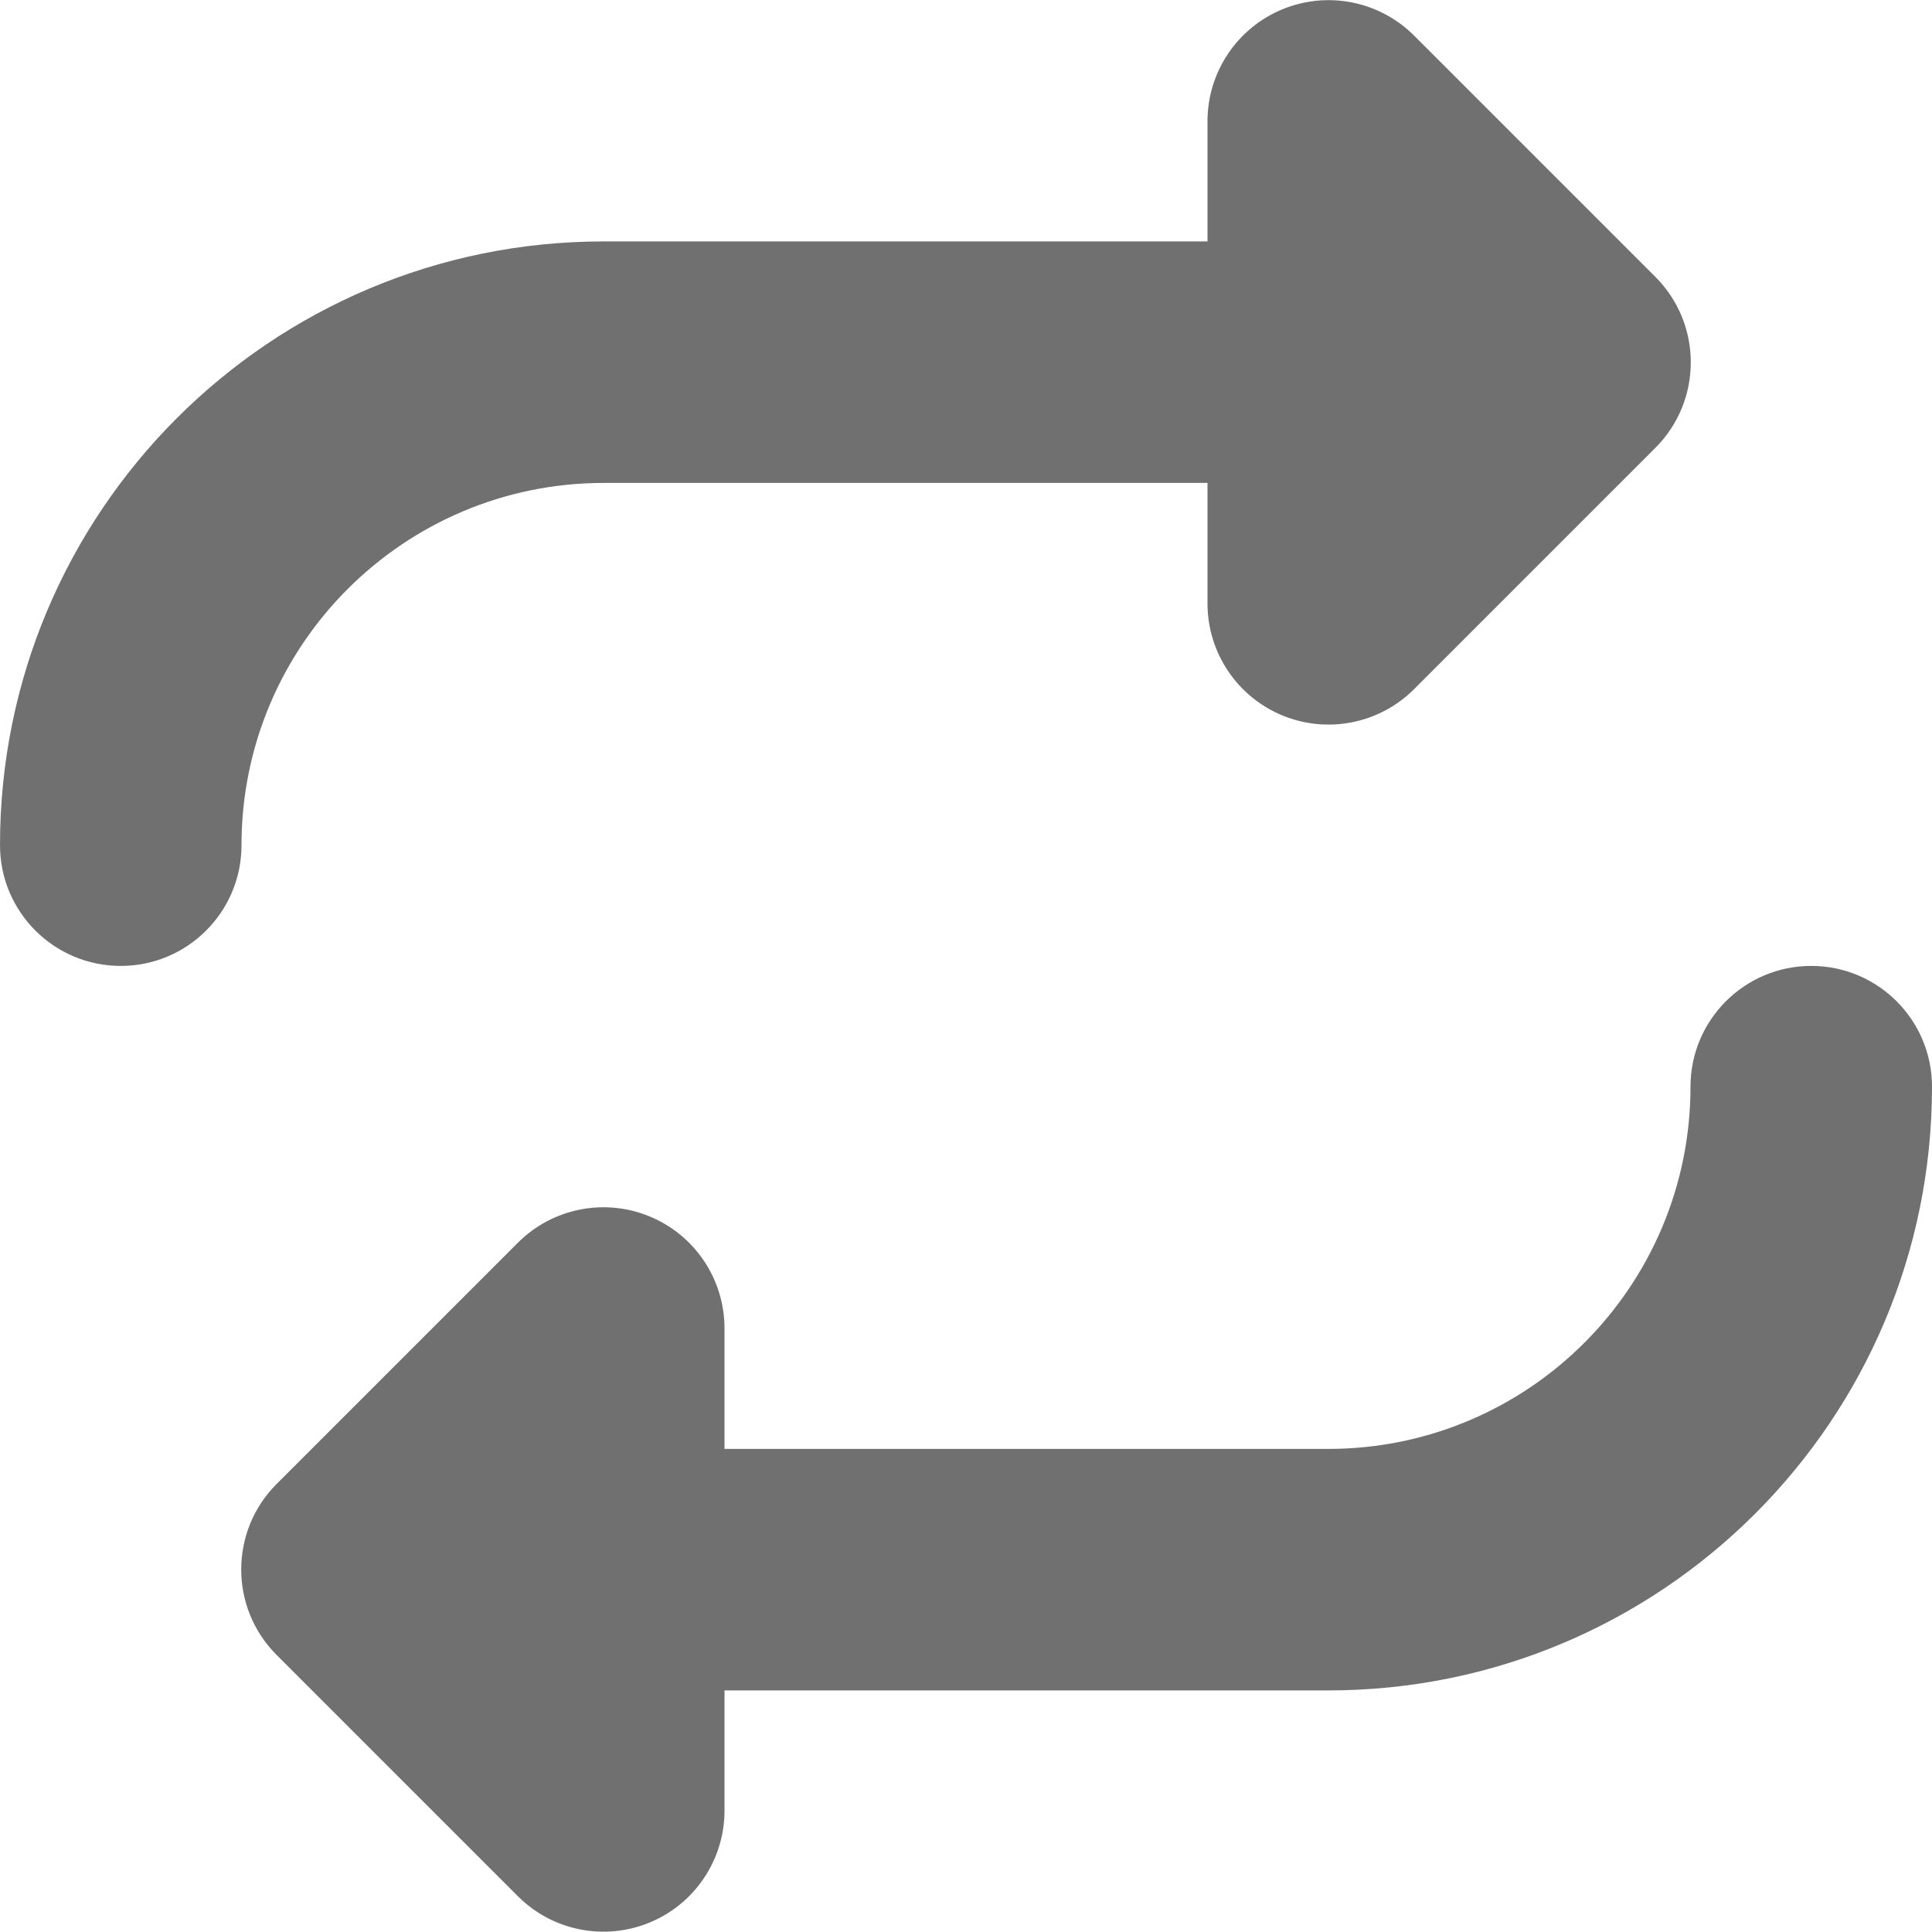
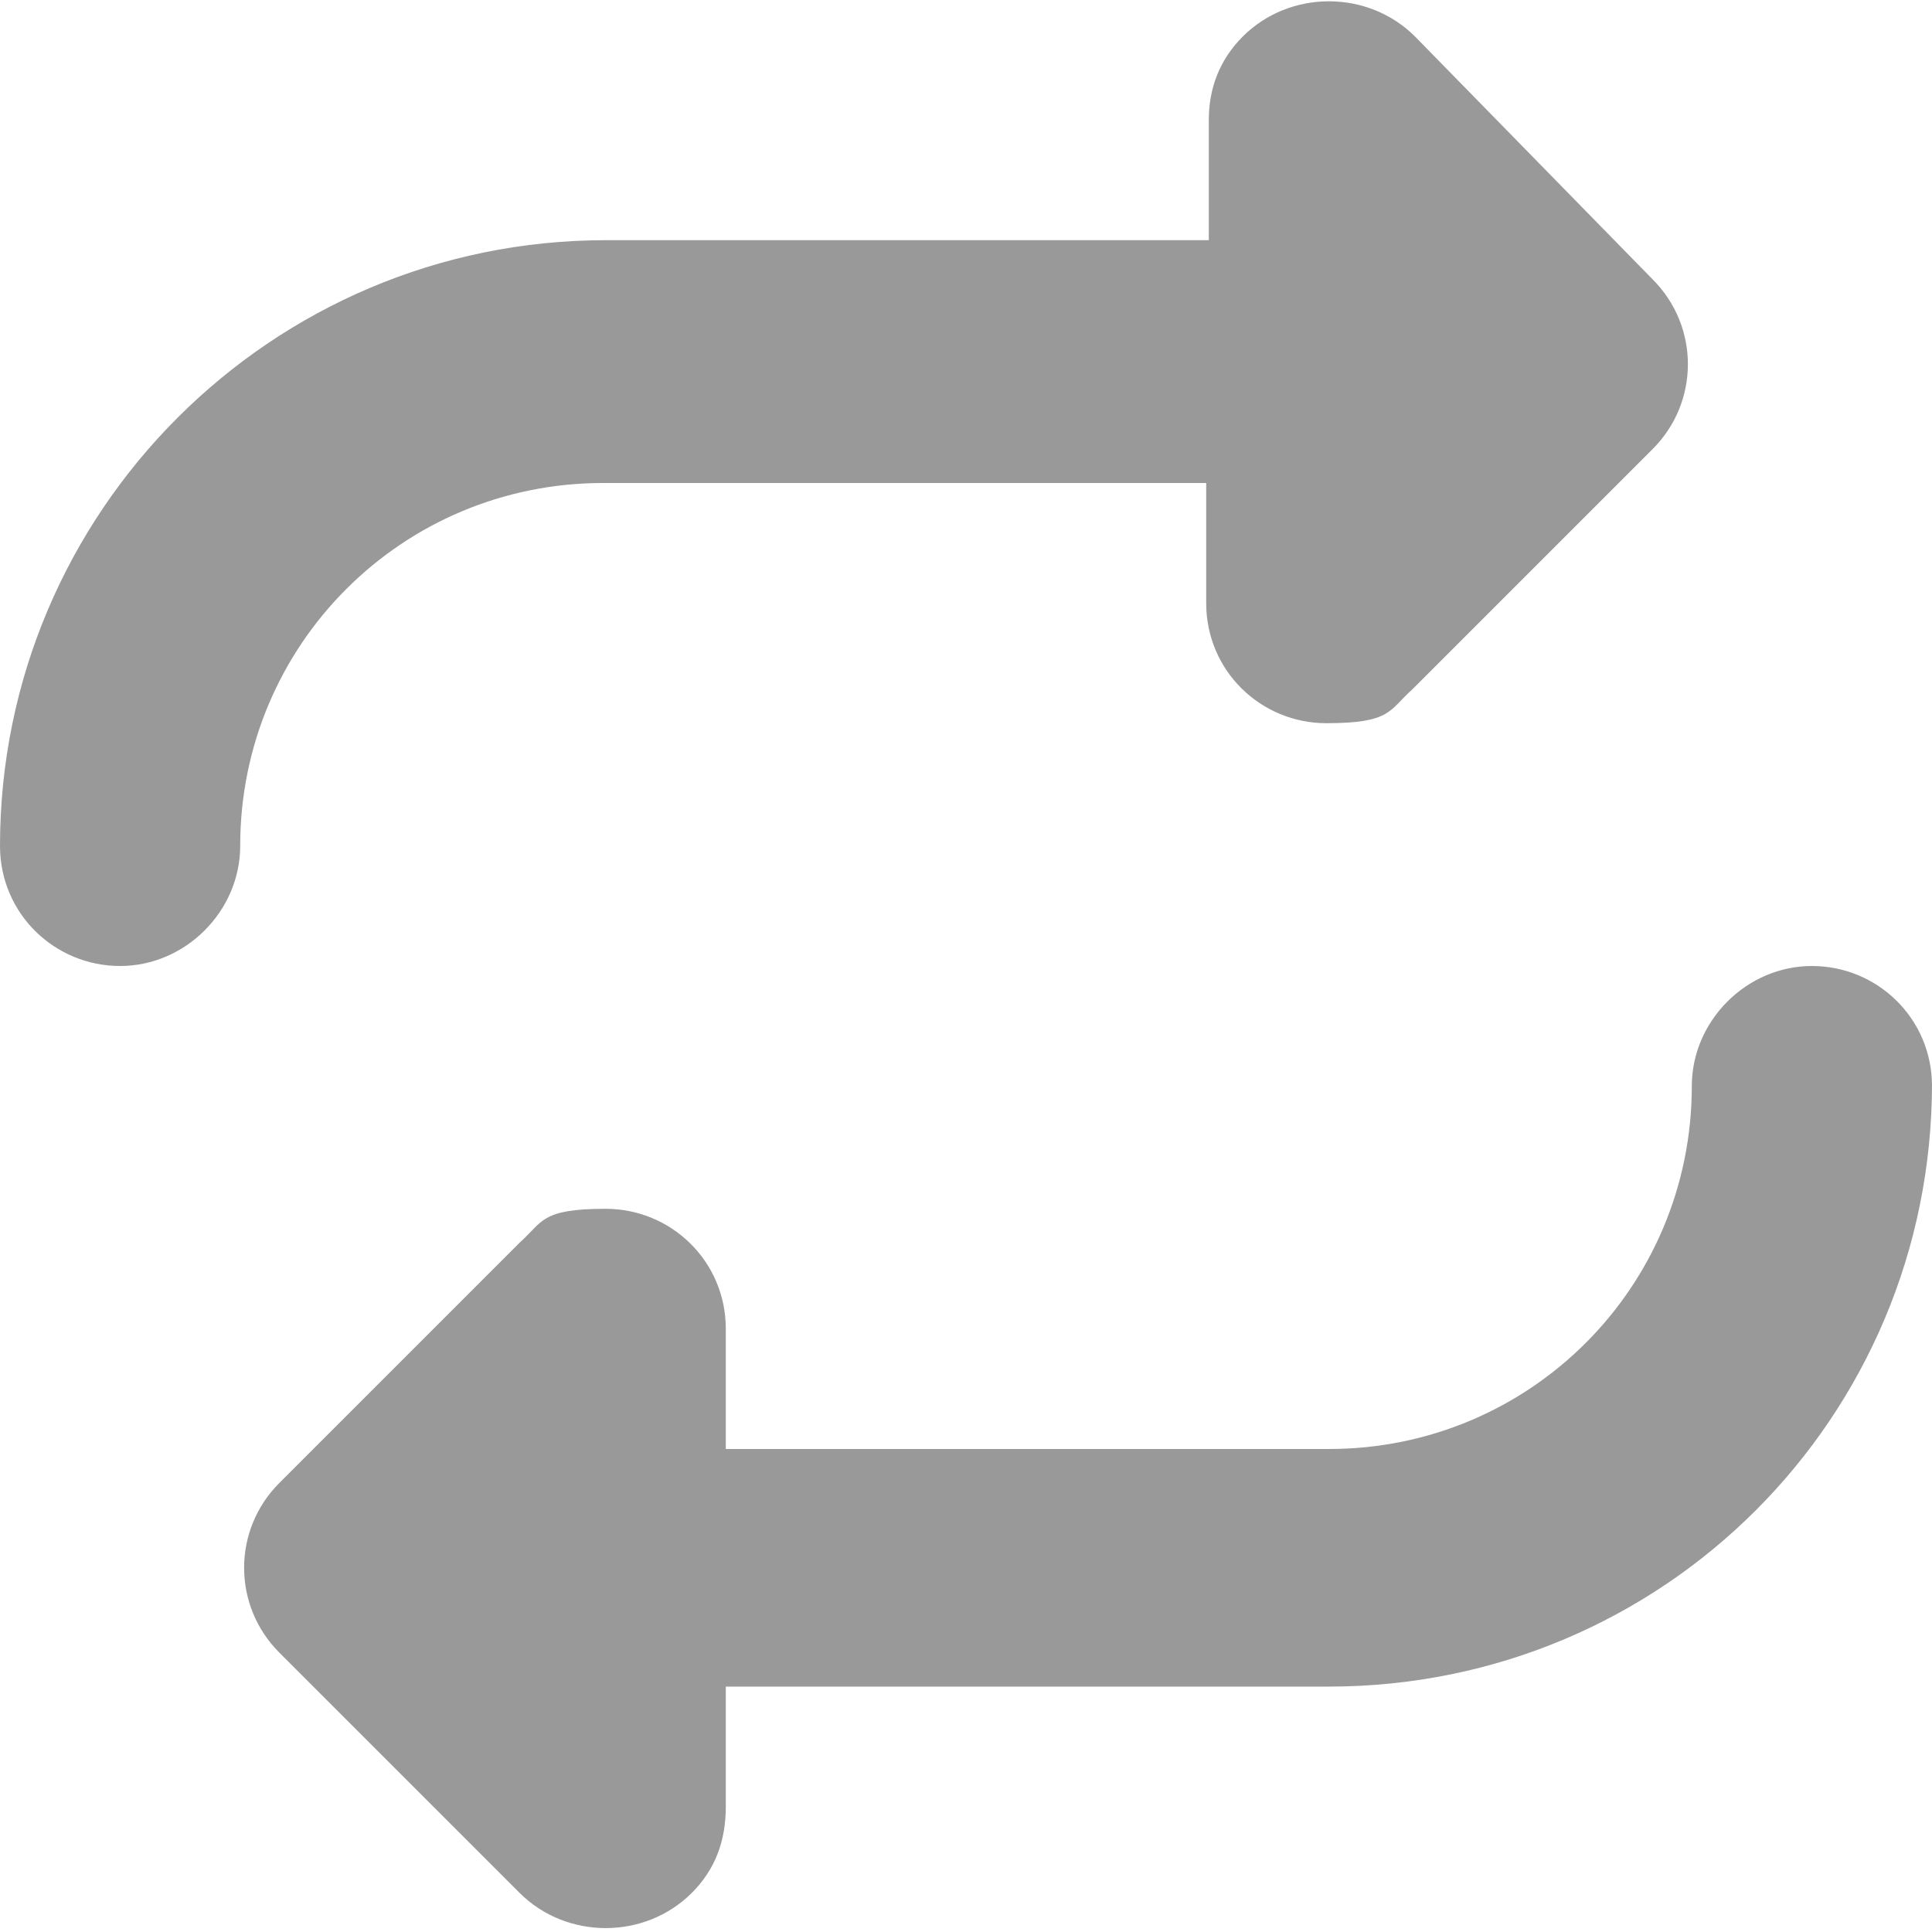
- <svg xmlns="http://www.w3.org/2000/svg" width="74" height="73.994" viewBox="0 0 74 73.994">
-   <path id="repeat-solid" d="M0,32.394a4.625,4.625,0,0,0,9.25,0A13.879,13.879,0,0,1,23.125,18.519H46.25v4.625a4.636,4.636,0,0,0,7.906,3.281l9.25-9.25a4.632,4.632,0,0,0,0-6.547l-9.25-9.25A4.636,4.636,0,0,0,46.25,4.644V9.269H23.125A23.119,23.119,0,0,0,0,32.394Zm74,9.25a4.625,4.625,0,1,0-9.25,0A13.879,13.879,0,0,1,50.875,55.519H27.75V50.894a4.636,4.636,0,0,0-7.906-3.281l-9.25,9.25a4.632,4.632,0,0,0,0,6.547l9.25,9.25A4.636,4.636,0,0,0,27.75,69.38V64.769H50.875A23.119,23.119,0,0,0,74,41.644Z" transform="translate(0 -0.022)" fill="#707071" />
+ <svg xmlns="http://www.w3.org/2000/svg" id="Layer_1" version="1.1" viewBox="0 0 74 74">
+   <defs>
+     <style>
+       .st0 {
+         fill: #999;
+       }
+     </style>
+   </defs>
+   <path id="repeat-solid" class="st0" d="M0,32.4c0,2.6,2.1,4.6,4.6,4.6s4.6-2.1,4.6-4.6c0-7.7,6.2-13.9,13.9-13.9h23.1v4.6c0,2.6,2.1,4.6,4.6,4.6s2.4-.5,3.3-1.3l9.2-9.2c1.8-1.8,1.8-4.7,0-6.5L54.2,1.4c-1.8-1.8-4.8-1.8-6.6,0-.9.9-1.3,2-1.3,3.2v4.6h-23.1C10.4,9.2,0,19.6,0,32.4h0ZM74,41.6c0-2.6-2.1-4.6-4.6-4.6s-4.6,2.1-4.6,4.6c0,7.7-6.2,13.9-13.9,13.9h-23.1v-4.6c0-2.6-2.1-4.6-4.6-4.6s-2.4.5-3.3,1.3l-9.2,9.2c-1.8,1.8-1.8,4.7,0,6.5l9.2,9.2c1.8,1.8,4.8,1.8,6.6,0,.9-.9,1.3-2,1.3-3.3v-4.6h23.1c12.8,0,23.1-10.3,23.1-23.1h0Z" />
</svg>
